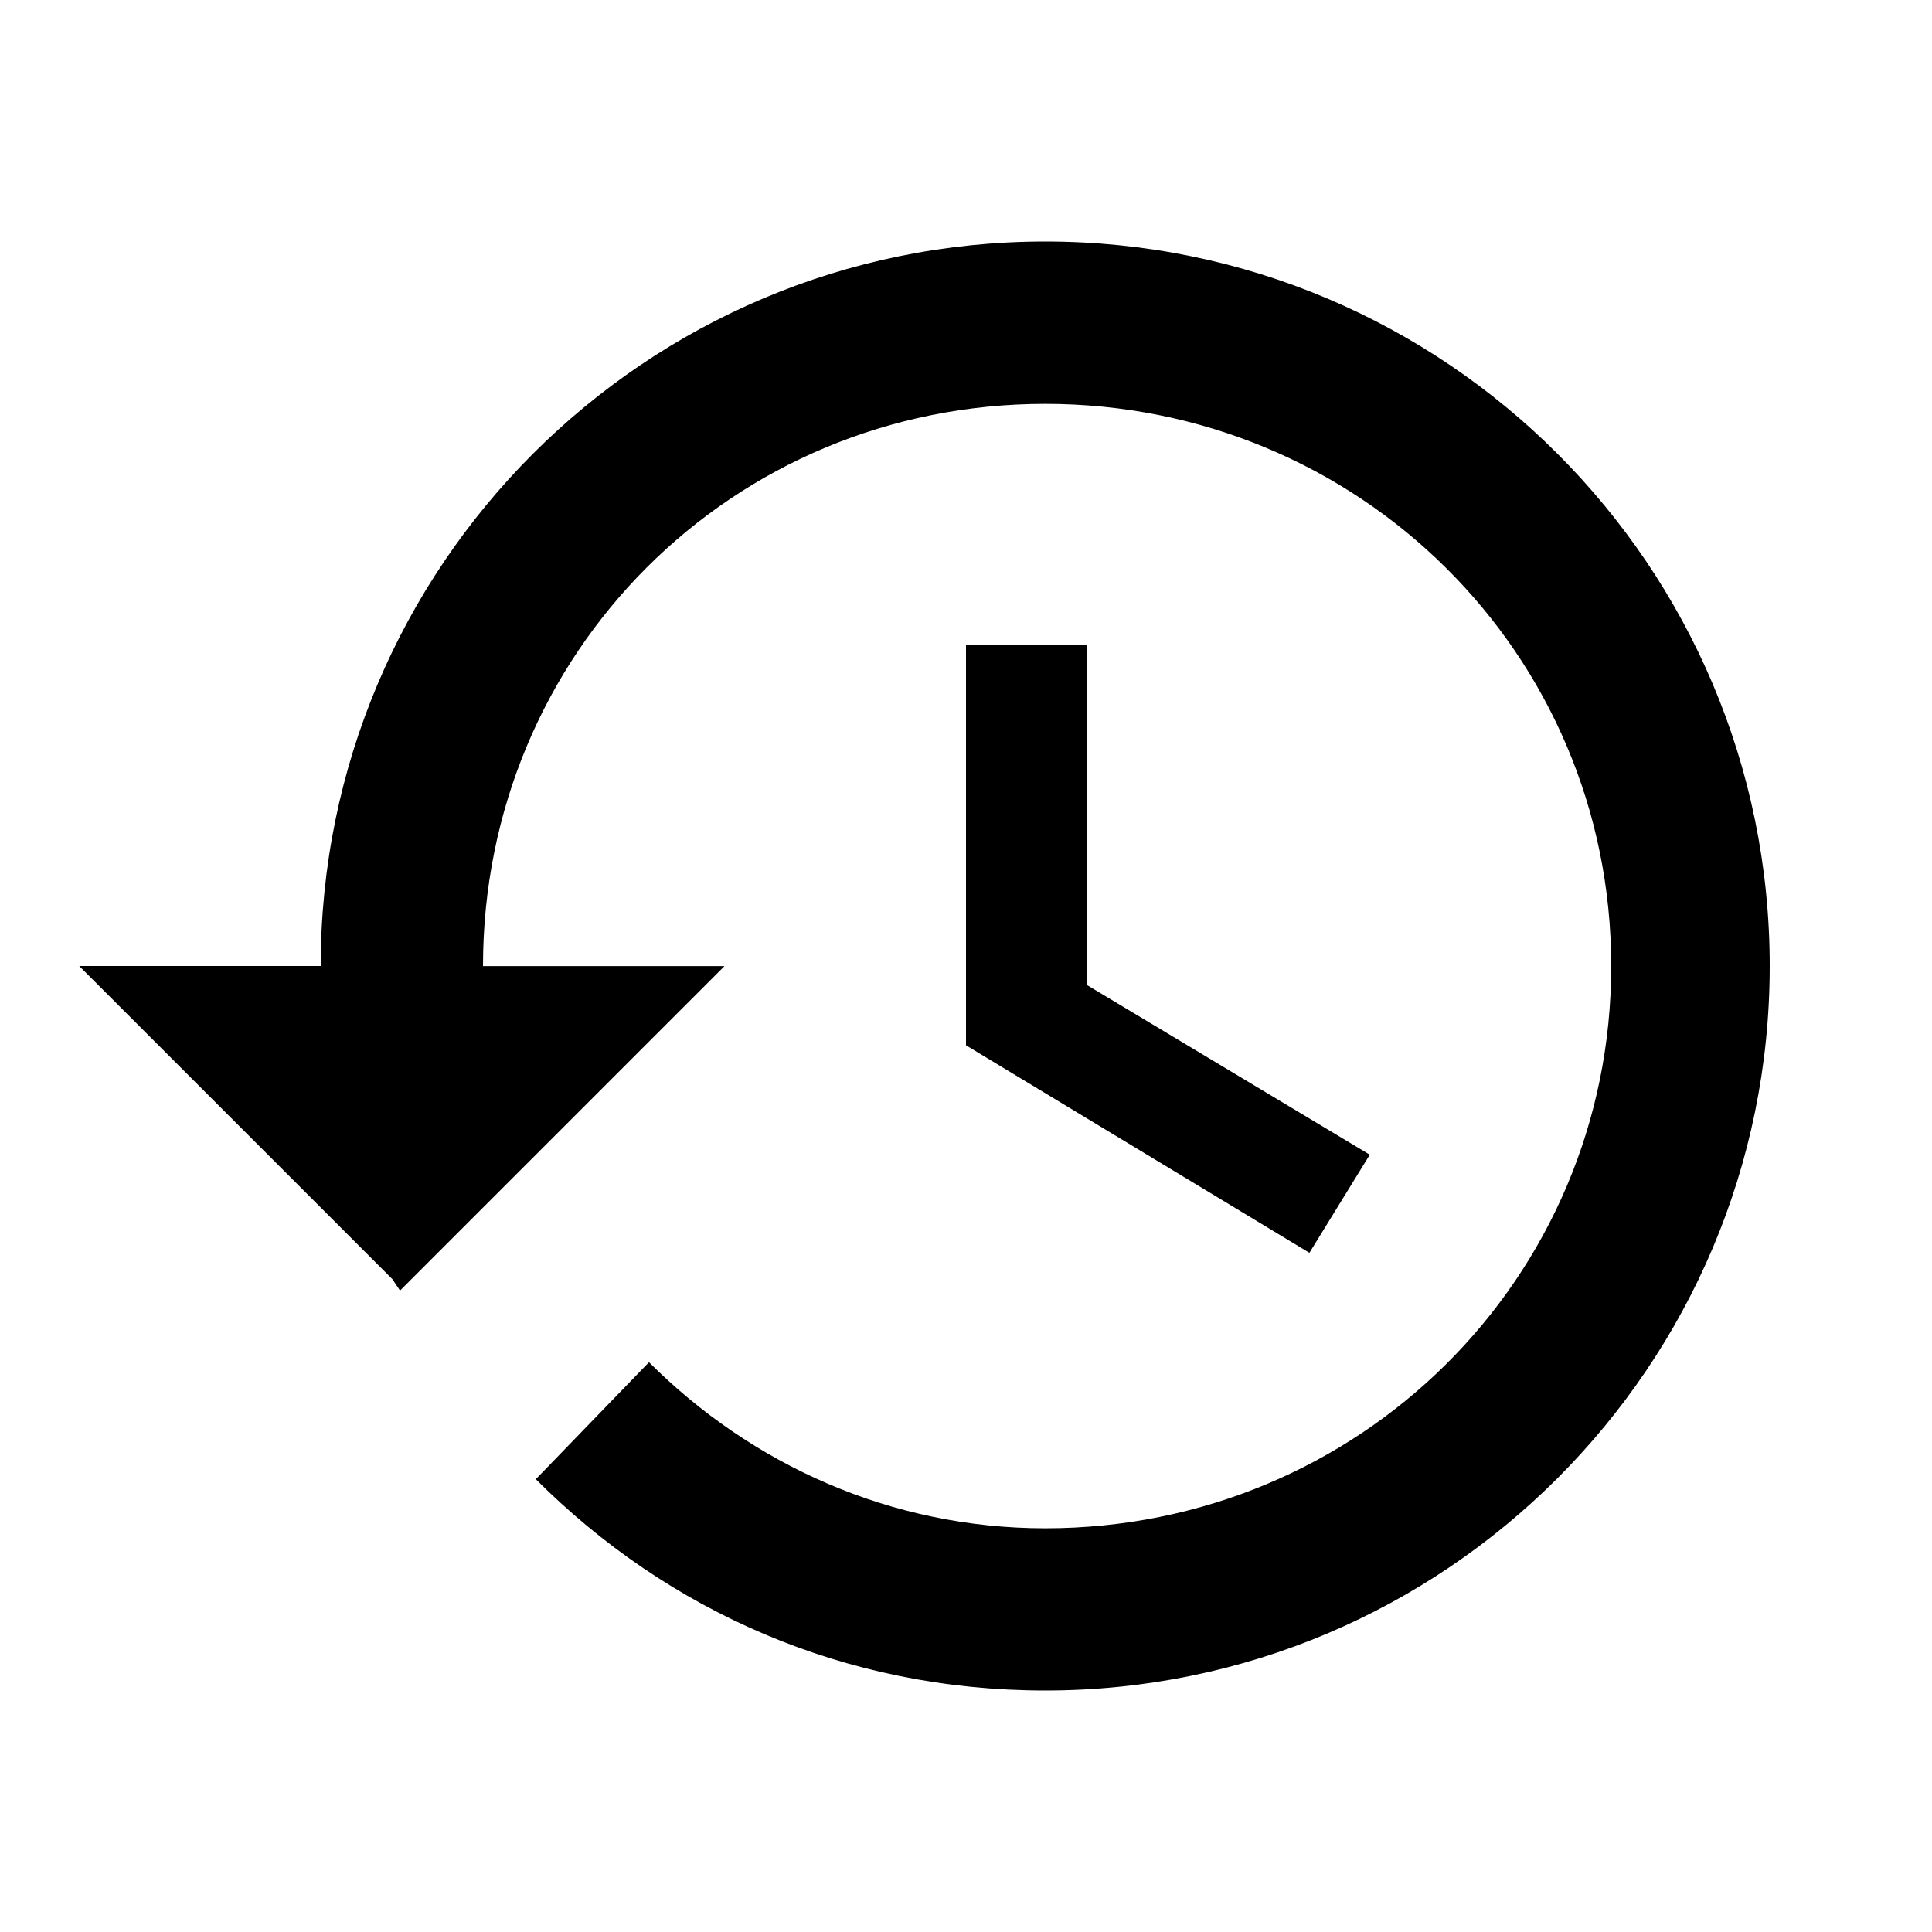
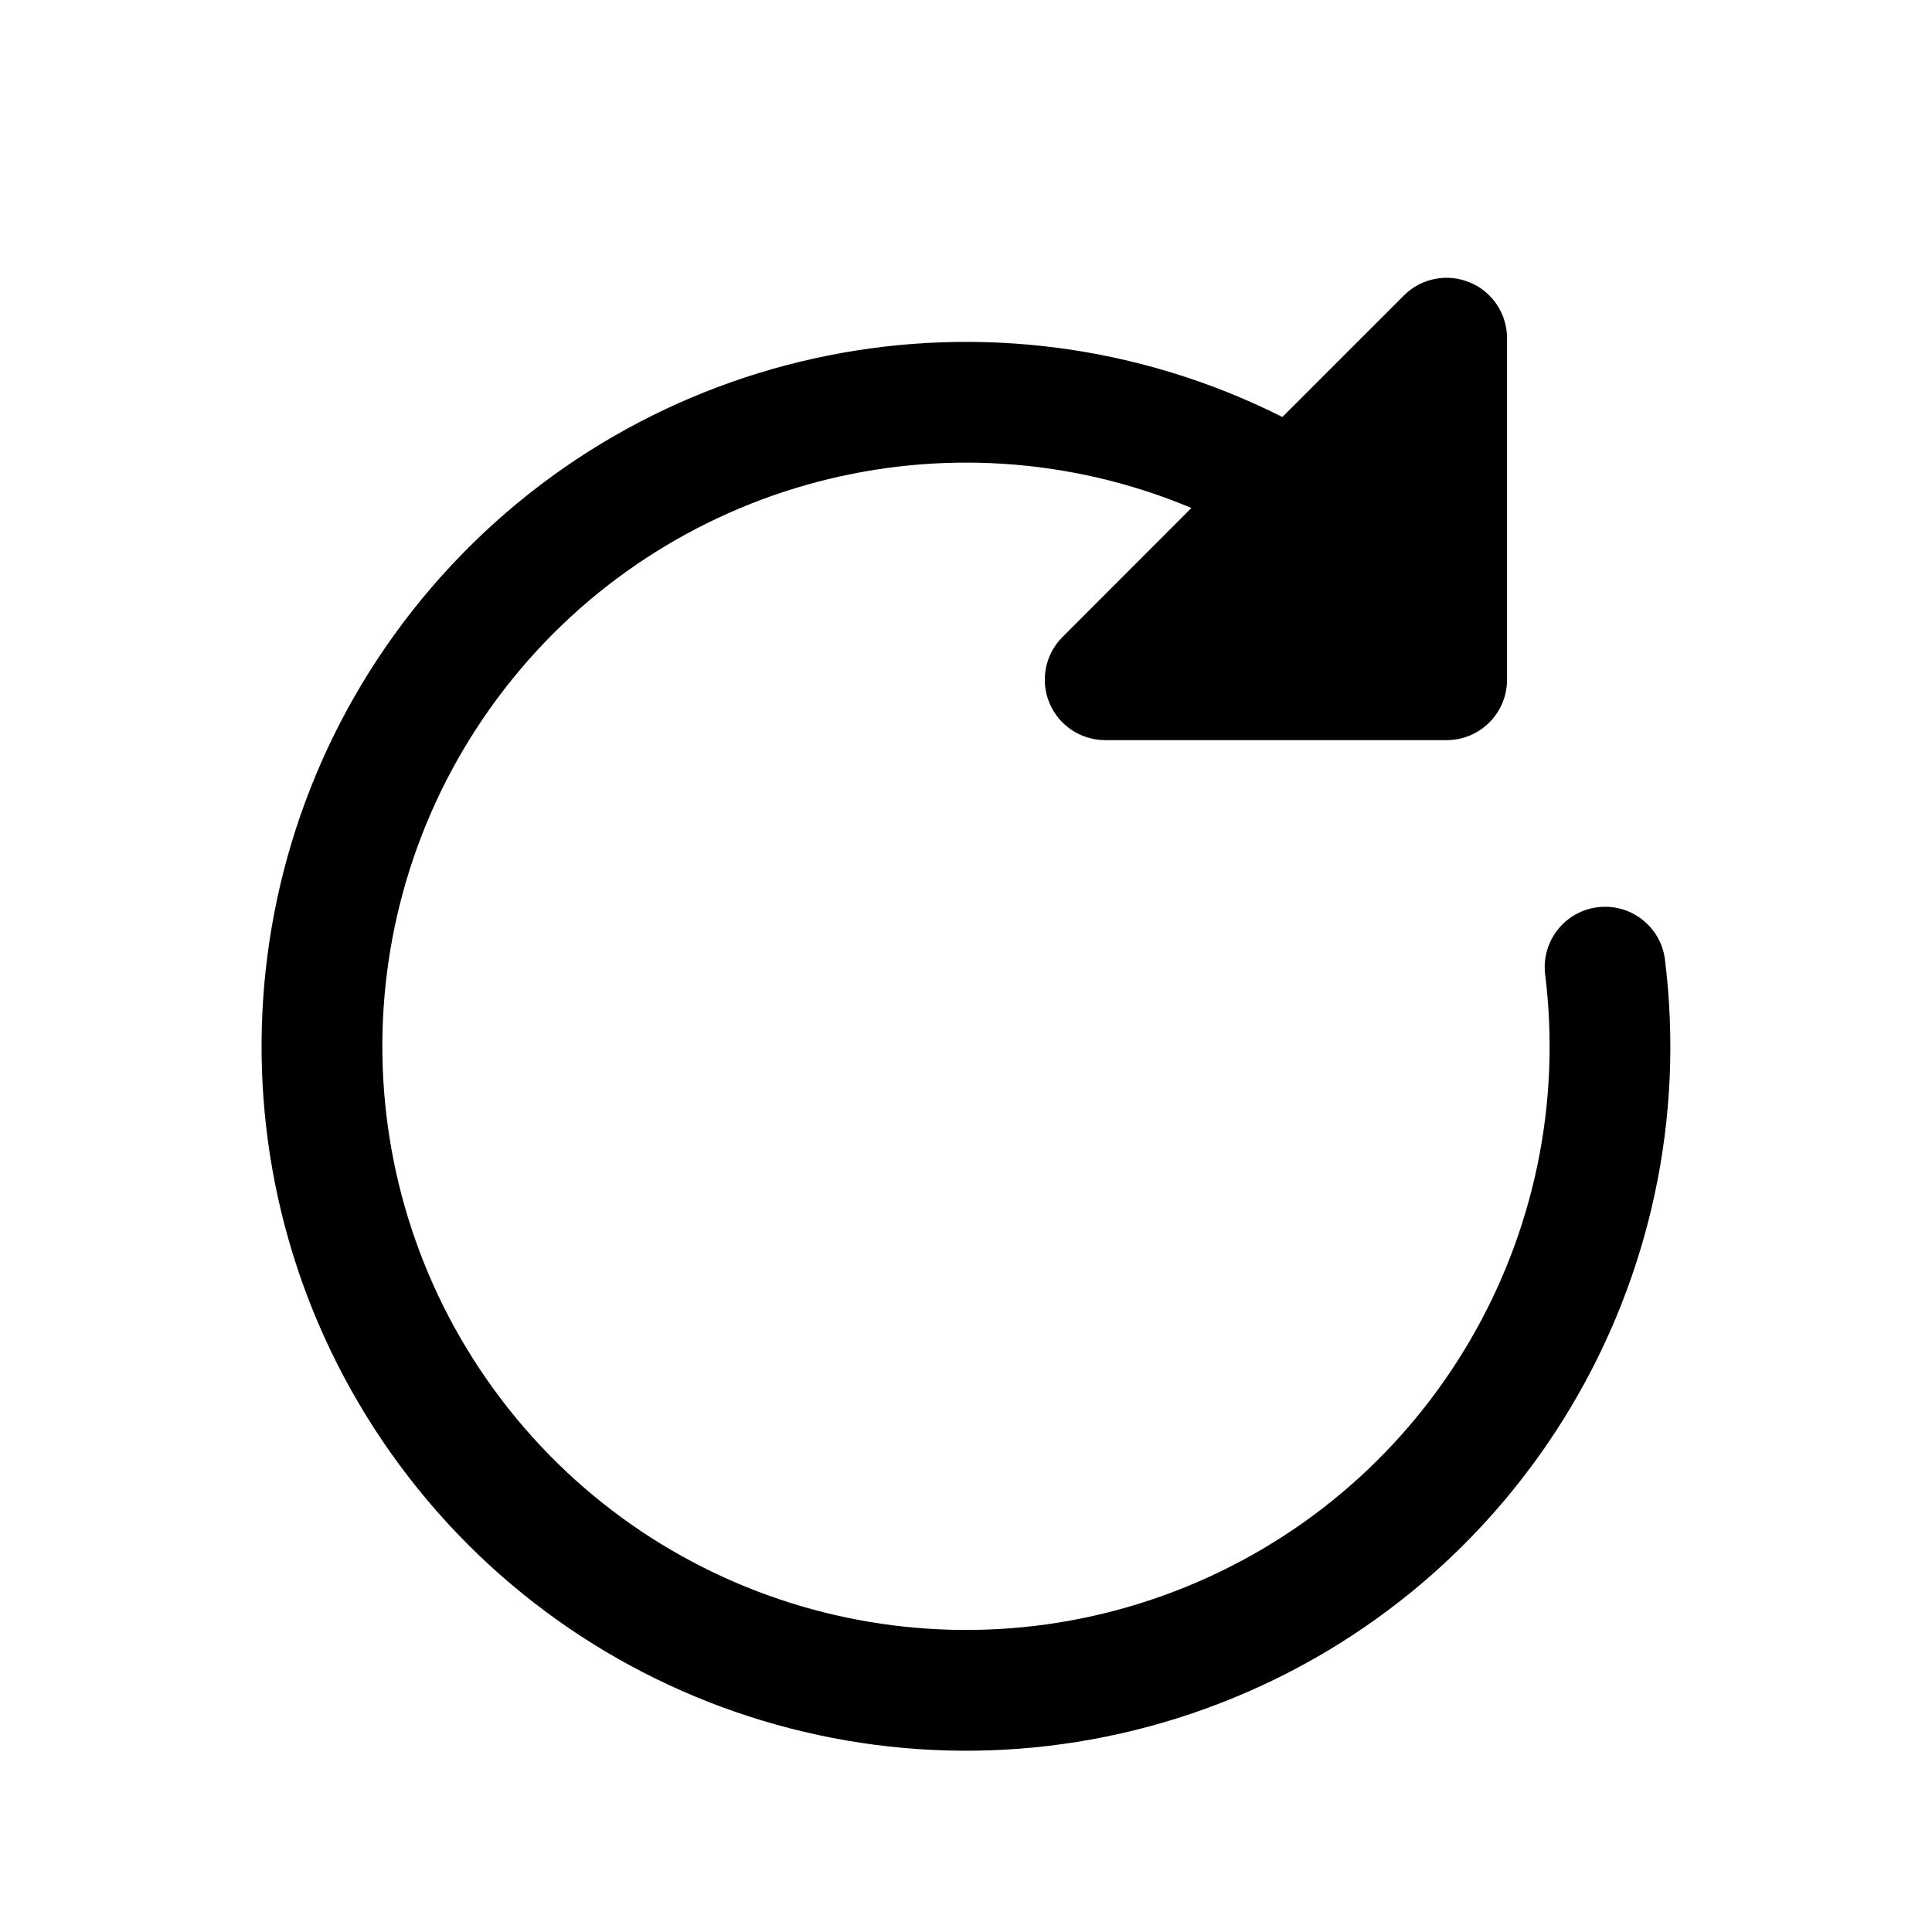
- <svg xmlns="http://www.w3.org/2000/svg" version="1.1" width="24" height="24" viewBox="0 0 24 24">
-   <path d="M12 8.016h1.5v4.219l3.516 2.109-0.75 1.219-4.266-2.578v-4.969zM12.984 3c4.969 0 9 4.031 9 9s-4.031 9-9 9c-2.484 0-4.688-0.984-6.328-2.625l1.406-1.453c1.266 1.266 3 2.063 4.922 2.063 3.891 0 7.031-3.094 7.031-6.984s-3.141-6.984-7.031-6.984-6.984 3.094-6.984 6.984h3l-4.031 4.031-0.094-0.141-3.891-3.891h3c0-4.969 4.031-9 9-9z" />
+ <svg xmlns="http://www.w3.org/2000/svg" width="24" height="24" viewBox="0 0 24 24">
+   <path fill="currentColor" d="M18.258 3.508a.75.75 0 0 1 .463.693v4.243a.75.75 0 0 1-.75.75h-4.243a.75.75 0 0 1-.53-1.28L14.8 6.31a7.25 7.25 0 1 0 4.393 5.783a.75.75 0 0 1 1.488-.187A8.75 8.75 0 1 1 15.93 5.18l1.51-1.51a.75.75 0 0 1 .817-.162" />
</svg>
